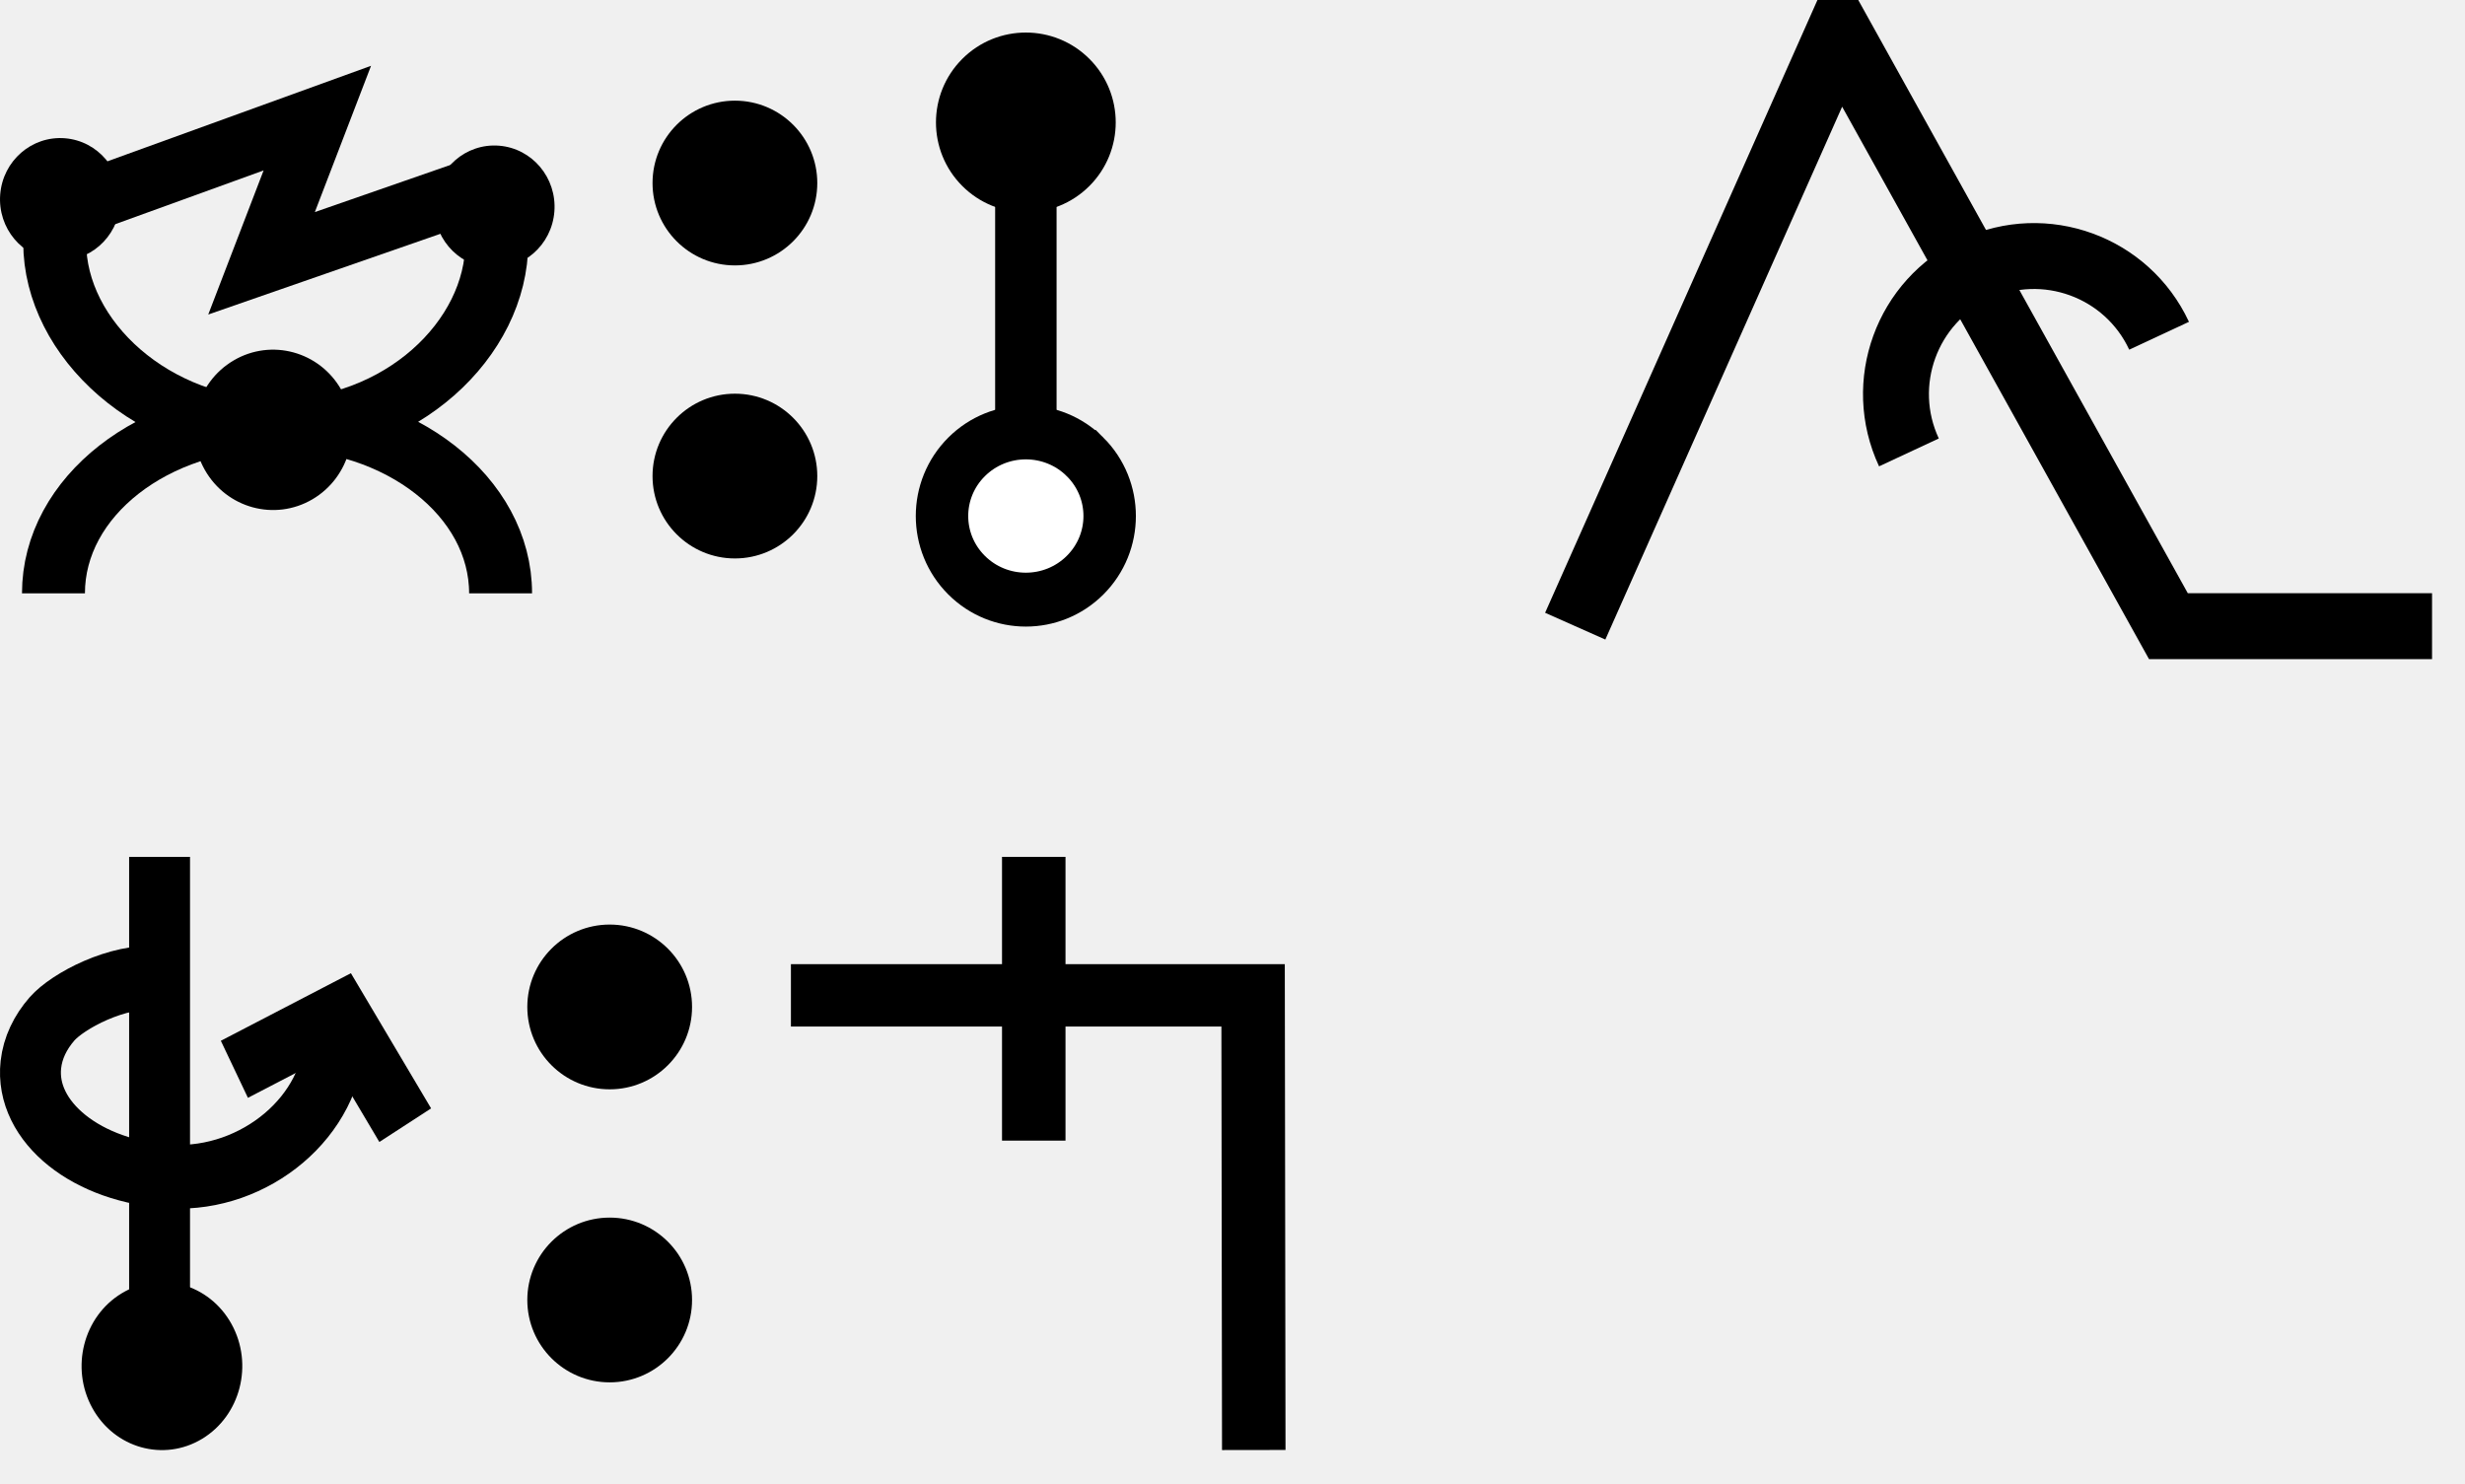
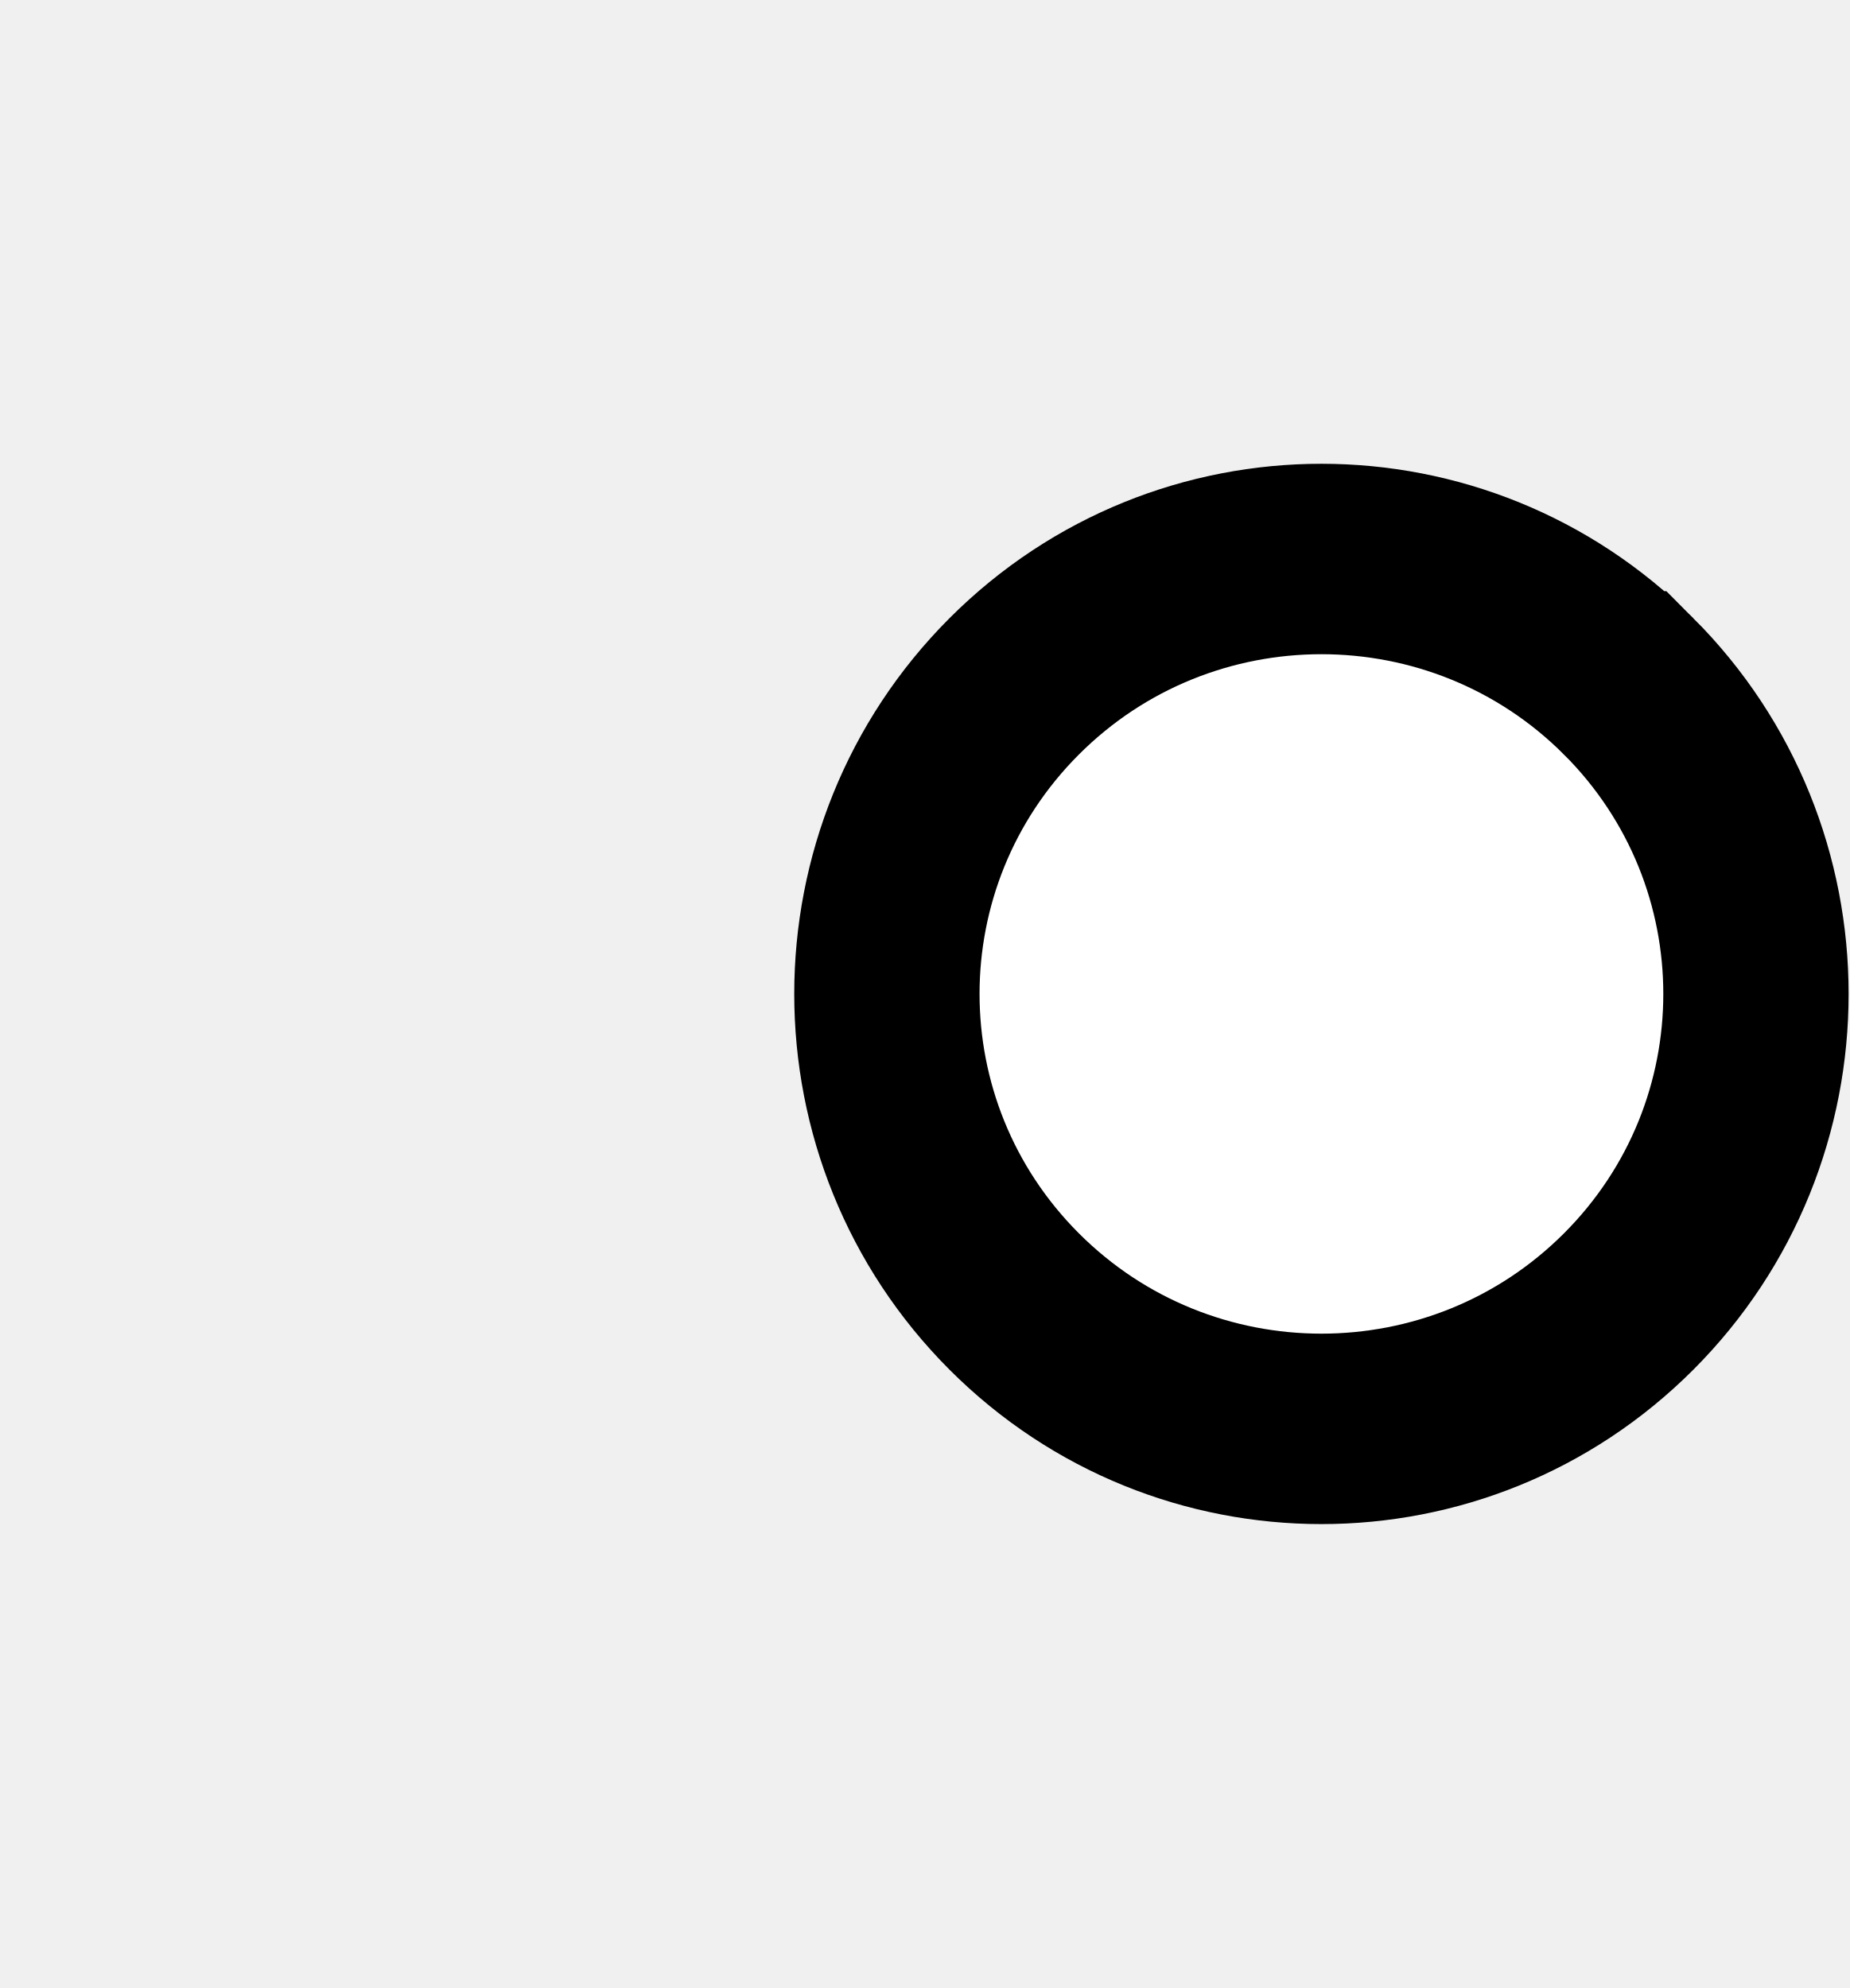
- <svg xmlns="http://www.w3.org/2000/svg" width="74.8" height="45" viewBox="0 0 74.8 45" version="1.1" id="svg3807">
+ <svg xmlns="http://www.w3.org/2000/svg" width="18.6" height="20" viewBox="0 0 18.6 20" version="1.1" id="svg3807">
  <g id="layer L1" transform="translate(0,10)">
    <g transform="translate(0,0)">
+       <g />
+     </g>
+     <g transform="translate(8,0)">
      <g id="layer1" transform="translate(0,-291.7083)">
        <g transform="matrix(1.172932,0,0,-0.9520283,-583.8196,-1486.07)" id="g10351" style="stroke-width:1.788;stroke-miterlimit:4;stroke-dasharray:none">
          <g transform="matrix(0.9094024,0,0,1.120415,45.09442,226.1223)" id="g10351-0" style="stroke-width:1.789;stroke-miterlimit:4;stroke-dasharray:none">
            <g id="g2601" transform="matrix(0.8925618,0,0,0.8925266,53.47671,-202.8362)" style="stroke-width:2.005">
              <g transform="matrix(0.9161032,0,0,-0.9078513,101.9969,-4745.411)" id="g14246" style="stroke-width:2.177;stroke-miterlimit:4;stroke-dasharray:none">
                <g transform="matrix(1.222974,0,0,1.234139,-146.3597,738.2648)" id="g14253">
                  <g transform="translate(-39.3611,1.9848)" id="g14264" style="stroke-width:1.772;stroke-miterlimit:4;stroke-dasharray:none">
                    <g id="g10359-10-8" transform="matrix(1,0,0,-1,-52.73343,-5050.882)" style="stroke-width:1.772;stroke-miterlimit:4;stroke-dasharray:none">
                      <g transform="matrix(1,0,0,-1,9.453375,-5051.509)" id="g14371">
                        <g id="g10364-8-3" transform="matrix(1,0,0,-1,-48.16121,-5051.049)" />
                        <g transform="translate(-27.1658,1.5491)" id="g14427">
                          <g id="g10367-880-7" transform="matrix(1,0,0,-1,-48.16121,-5051.049)" />
                          <g transform="translate(-45.4538,2.7243)" id="g14438">
                            <g id="g10370-7-5" transform="matrix(1,0,0,-1,-48.16121,-5051.049)" />
                            <g transform="translate(-30.4313,0.6037)" id="g14451">
                              <g id="g12601" style="stroke-width:2.605;stroke-miterlimit:4;stroke-dasharray:none" transform="matrix(0.6486516,0,0,0.7128036,230.9036,-908.8502)">
                                <g style="stroke-width:1.48;stroke-miterlimit:4;stroke-dasharray:none" transform="matrix(1.846011,0,0,-1.679871,592.5355,-3070.463)" id="g4509-93-8">
                                  <g id="g20055" transform="matrix(0.8002002,0,0,0.8223537,5.468814,10.95793)" style="stroke-width:1.824">
                                    <g id="g20314" transform="matrix(0.9998634,0,0,-1,0.00611664,131.9087)" style="stroke-width:1.824">
                                      <g id="g22529" transform="matrix(-1,0,0,1,94.44605,-1.6809064e-6)">
                                        <g id="g22811" transform="matrix(1,0,0,-1,0,132.1269)">
-                                           <g id="g1305">
-                                             <g id="g2215" transform="translate(-4.2196546e-7,9.52066)">
-                                               <g id="layer1-6-3-56-3-8-9" transform="matrix(-0.7177191,0,0,-0.698289,-398.6905,-82.09261)" style="stroke-width:3.789;stroke-miterlimit:4;stroke-dasharray:none">
-                                                 <g transform="matrix(5.820712,0,0,5.820712,-711.3569,-666.8932)" id="g5414-3-0-2-5-3-2" style="stroke-width:3.789">
-                                                   <g transform="matrix(0.2597607,0,0,0.2597607,12.18558,38.7607)" id="g4442-6-1-3-9-93-5-0" style="stroke-width:3.789">
-                                                     <g transform="rotate(180,65.80256,172.9668)" id="g4446-6-9-0-0-1-4-6-2" style="stroke-width:3.789">
-                                                       <g transform="translate(-1.010153,-6.12405)" id="g4404-1-2-4-9-2-1-5-3" style="stroke-width:3.789">
-                                                         <g id="g2346" transform="translate(-4.876876,-21.22961)">
-                                                           <g id="g3529">
-                                                             <g id="g3974" transform="translate(-9.46846,29.4583)">
-                                                               <g transform="matrix(-0.5101297,0,0,-0.5101298,14.68451,-1752.911)" id="g7051" style="stroke-width:3.34;stroke-miterlimit:4;stroke-dasharray:none">
-                                                                 <g id="g4623" transform="translate(4.036271,-3.796403)">
-                                                                   <g id="g5597" transform="translate(-3.375111,-0.8234986)">
-                                                                     <g id="g6221" transform="matrix(0.9009907,0,0,0.8820138,-24.61696,-447.1517)" style="stroke-width:3.747">
-                                                                       <path id="path3355-6-3-5-6-2" d="m -221.783,-3796.299 c 0,5.875 -5.733,11.389 -13.084,11.389 -7.351,0 -13.235,-5.515 -13.235,-11.389" style="fill:none;fill-rule:evenodd;stroke:#000000;stroke-width:3.747;stroke-linecap:butt;stroke-linejoin:miter;stroke-miterlimit:4;stroke-dasharray:none;stroke-opacity:1" />
-                                                                       <path id="path3355-6-3-5-6-0-1" d="m -221.557,-3774.97 c 0,-5.875 -5.959,-10.637 -13.309,-10.637 -7.351,0 -13.31,4.762 -13.31,10.637" style="fill:none;fill-rule:evenodd;stroke:#000000;stroke-width:3.747;stroke-linecap:butt;stroke-linejoin:miter;stroke-miterlimit:4;stroke-dasharray:none;stroke-opacity:1" />
-                                                                       <ellipse transform="matrix(-0.4855923,-0.8741854,0.8574619,-0.5145474,0,0)" cy="1633.314" cx="3368.272" id="path3355-3-5-8-6-3" style="fill:#000000;fill-opacity:1;fill-rule:evenodd;stroke:none;stroke-width:3.748;stroke-linecap:butt;stroke-linejoin:miter;stroke-miterlimit:4;stroke-dasharray:none;stroke-opacity:1" rx="4.83" ry="4.737" />
-                                                                       <path style="fill:none;fill-rule:evenodd;stroke:#000000;stroke-width:3.747;stroke-linecap:butt;stroke-linejoin:miter;stroke-miterlimit:4;stroke-dasharray:none;stroke-opacity:1" d="m -247.497,-3798.307 15.03,-5.562 -3.321,8.829 13.648,-4.847" id="path4176-8-1-6-4-8-9-4-9-0" />
-                                                                       <ellipse transform="matrix(0.9967169,0.08096539,-0.07498266,0.9971848,0,0)" style="fill:#000000;fill-opacity:1;fill-rule:evenodd;stroke:none;stroke-width:3.747;stroke-linecap:butt;stroke-linejoin:miter;stroke-miterlimit:4;stroke-dasharray:none;stroke-opacity:1" id="path3355-3-80-0-9-6-8-6-25-4-9" cx="-531.94" cy="-3766.465" rx="3.585" ry="3.724" />
-                                                                       <ellipse transform="matrix(0.9967169,0.08096539,-0.07498266,0.9971848,0,0)" style="fill:#000000;fill-opacity:1;fill-rule:evenodd;stroke:none;stroke-width:3.747;stroke-linecap:butt;stroke-linejoin:miter;stroke-miterlimit:4;stroke-dasharray:none;stroke-opacity:1" id="path3355-3-2-5-3-2-8-4-2-5-9" cx="-506.132" cy="-3768.107" rx="3.585" ry="3.724" />
-                                                                     </g>
-                                                                   </g>
-                                                                 </g>
-                                                               </g>
-                                                             </g>
-                                                           </g>
-                                                         </g>
-                                                       </g>
-                                                     </g>
-                                                   </g>
-                                                 </g>
-                                               </g>
-                                             </g>
-                                           </g>
+                                           <path style="fill:#ffffff;fill-opacity:1;fill-rule:evenodd;stroke:#000000;stroke-width:1.824;stroke-linecap:butt;stroke-linejoin:miter;stroke-miterlimit:4;stroke-dasharray:none;stroke-opacity:1" d="m 47.844,69.01 a 4.277,4.166 0 0 1 1.25e-4,-5.892 4.277,4.166 0 0 1 6.048,0 4.277,4.166 0 0 1 1.24e-4,5.892 4.277,4.166 0 0 1 -6.048,0 z" id="path3355-32-59-4-94-6-5-9-6-1-3" />
                                        </g>
                                      </g>
                                    </g>
                                  </g>
                                </g>
                              </g>
                            </g>
                          </g>
                        </g>
                      </g>
                    </g>
                  </g>
                </g>
              </g>
            </g>
          </g>
        </g>
      </g>
    </g>
-     <g transform="translate(19.8,0)">
-       <g id="layer1" transform="translate(0,-291.7083)">
-         <g transform="matrix(1.172932,0,0,-0.9520283,-583.8196,-1486.07)" id="g10351" style="stroke-width:1.788;stroke-miterlimit:4;stroke-dasharray:none">
-           <g transform="matrix(0.9094024,0,0,1.120415,45.09442,226.1223)" id="g10351-0" style="stroke-width:1.789;stroke-miterlimit:4;stroke-dasharray:none">
-             <g id="g2601" transform="matrix(0.8925618,0,0,0.8925266,53.47671,-202.8362)" style="stroke-width:2.005">
-               <g transform="matrix(0.9161032,0,0,-0.9078513,101.9969,-4745.411)" id="g14246" style="stroke-width:2.177;stroke-miterlimit:4;stroke-dasharray:none">
-                 <g transform="matrix(1.222974,0,0,1.234139,-146.3597,738.2648)" id="g14253">
-                   <g transform="translate(-39.3611,1.9848)" id="g14264" style="stroke-width:1.772;stroke-miterlimit:4;stroke-dasharray:none">
-                     <g id="g10359-10-8" transform="matrix(1,0,0,-1,-52.73343,-5050.882)" style="stroke-width:1.772;stroke-miterlimit:4;stroke-dasharray:none">
-                       <g transform="matrix(1,0,0,-1,9.453375,-5051.509)" id="g14371">
-                         <g id="g10364-8-3" transform="matrix(1,0,0,-1,-48.16121,-5051.049)" />
-                         <g transform="translate(-27.1658,1.5491)" id="g14427">
-                           <g id="g10367-880-7" transform="matrix(1,0,0,-1,-48.16121,-5051.049)" />
-                           <g transform="translate(-45.4538,2.7243)" id="g14438">
-                             <g id="g10370-7-5" transform="matrix(1,0,0,-1,-48.16121,-5051.049)" />
-                             <g transform="translate(-30.4313,0.6037)" id="g14451">
-                               <g id="g12601" style="stroke-width:2.605;stroke-miterlimit:4;stroke-dasharray:none" transform="matrix(0.6486516,0,0,0.7128036,230.9036,-908.8502)">
-                                 <g id="layer1-6-3-56-3-8-9" transform="matrix(1.060054,0,0,0.9646497,1319.467,-2988.315)" style="stroke-width:3.789">
-                                   <g transform="matrix(5.820712,0,0,5.820712,-711.3569,-666.8932)" id="g5414-3-0-2-5-3-2" style="stroke-width:3.789">
-                                     <g transform="matrix(0.2597607,0,0,0.2597607,12.18558,38.7607)" id="g4442-6-1-3-9-93-5-0" style="stroke-width:3.789">
-                                       <g transform="rotate(180,65.80256,172.9668)" id="g4446-6-9-0-0-1-4-6-2" style="stroke-width:3.789">
-                                         <g transform="translate(-1.010153,-6.12405)" id="g4404-1-2-4-9-2-1-5-3" style="stroke-width:3.789">
-                                           <circle style="fill:#000000;fill-opacity:1;fill-rule:evenodd;stroke:none;stroke-width:1.454;stroke-linecap:butt;stroke-linejoin:miter;stroke-miterlimit:4;stroke-dasharray:none;stroke-opacity:1" id="path3355-3-8-2-7-5-9-7" cx="-118.645" cy="-195.522" r="2.254" transform="scale(-1)" />
-                                           <circle style="fill:#000000;fill-opacity:1;fill-rule:evenodd;stroke:none;stroke-width:1.454;stroke-linecap:butt;stroke-linejoin:miter;stroke-miterlimit:4;stroke-dasharray:none;stroke-opacity:1" id="path3355-3-8-9-5-0-0-9-5" cx="-118.645" cy="-187.504" r="2.254" transform="scale(-1)" />
-                                         </g>
-                                       </g>
-                                     </g>
-                                   </g>
-                                 </g>
-                               </g>
-                             </g>
-                           </g>
-                         </g>
-                       </g>
-                     </g>
-                   </g>
-                 </g>
-               </g>
-             </g>
-           </g>
-         </g>
-       </g>
-     </g>
-     <g transform="translate(27.8,0)">
-       <g id="layer1" transform="translate(0,-291.7083)">
-         <g transform="matrix(1.172932,0,0,-0.9520283,-583.8196,-1486.07)" id="g10351" style="stroke-width:1.788;stroke-miterlimit:4;stroke-dasharray:none">
-           <g transform="matrix(0.9094024,0,0,1.120415,45.09442,226.1223)" id="g10351-0" style="stroke-width:1.789;stroke-miterlimit:4;stroke-dasharray:none">
-             <g id="g2601" transform="matrix(0.8925618,0,0,0.8925266,53.47671,-202.8362)" style="stroke-width:2.005">
-               <g transform="matrix(0.9161032,0,0,-0.9078513,101.9969,-4745.411)" id="g14246" style="stroke-width:2.177;stroke-miterlimit:4;stroke-dasharray:none">
-                 <g transform="matrix(1.222974,0,0,1.234139,-146.3597,738.2648)" id="g14253">
-                   <g transform="translate(-39.3611,1.9848)" id="g14264" style="stroke-width:1.772;stroke-miterlimit:4;stroke-dasharray:none">
-                     <g id="g10359-10-8" transform="matrix(1,0,0,-1,-52.73343,-5050.882)" style="stroke-width:1.772;stroke-miterlimit:4;stroke-dasharray:none">
-                       <g transform="matrix(1,0,0,-1,9.453375,-5051.509)" id="g14371">
-                         <g id="g10364-8-3" transform="matrix(1,0,0,-1,-48.16121,-5051.049)" />
-                         <g transform="translate(-27.1658,1.5491)" id="g14427">
-                           <g id="g10367-880-7" transform="matrix(1,0,0,-1,-48.16121,-5051.049)" />
-                           <g transform="translate(-45.4538,2.7243)" id="g14438">
-                             <g id="g10370-7-5" transform="matrix(1,0,0,-1,-48.16121,-5051.049)" />
-                             <g transform="translate(-30.4313,0.6037)" id="g14451">
-                               <g id="g12601" style="stroke-width:2.605;stroke-miterlimit:4;stroke-dasharray:none" transform="matrix(0.6486516,0,0,0.7128036,230.9036,-908.8502)">
-                                 <g style="stroke-width:1.48;stroke-miterlimit:4;stroke-dasharray:none" transform="matrix(1.846011,0,0,-1.679871,592.5355,-3070.463)" id="g4509-93-8">
-                                   <g id="g20055" transform="matrix(0.8002002,0,0,0.8223537,5.468814,10.95793)" style="stroke-width:1.824">
-                                     <g id="g20314" transform="matrix(0.9998634,0,0,-1,0.00611664,131.9087)" style="stroke-width:1.824">
-                                       <g id="g22529" transform="matrix(-1,0,0,1,94.44605,-1.6809064e-6)">
-                                         <g id="g22811" transform="matrix(1,0,0,-1,0,132.1269)">
-                                           <g id="g1305">
-                                             <g id="g1622" transform="translate(26.83293,-44.31287)">
-                                               <path id="path4186-6-2-41-1-9-8-7-0-46" d="m 25.955,103.648 v 13.806" style="fill:none;fill-rule:evenodd;stroke:#000000;stroke-width:1.824;stroke-linecap:butt;stroke-linejoin:miter;stroke-miterlimit:4;stroke-dasharray:none;stroke-opacity:1" />
-                                               <path style="fill:#ffffff;fill-opacity:1;fill-rule:evenodd;stroke:#000000;stroke-width:1.557;stroke-linecap:butt;stroke-linejoin:miter;stroke-miterlimit:4;stroke-dasharray:none;stroke-opacity:1" d="m 24.195,106.697 a 2.489,2.415 0 0 1 7.3e-5,-3.415 2.489,2.415 0 0 1 3.521,0 2.489,2.415 0 0 1 7.2e-5,3.415 2.489,2.415 0 0 1 -3.521,0 z" id="path3355-32-59-4-94-6-5-4" />
-                                               <circle transform="matrix(0.716742,-0.6973384,0.716742,0.6973384,0,0)" r="2.633" cy="101.538" cx="-65.325" id="path3355-3-9-5-1-15-1-2-4-2-5-9-6-8-2-6-5-25" style="fill:#000000;fill-opacity:1;fill-rule:evenodd;stroke:none;stroke-width:1.03;stroke-linecap:butt;stroke-linejoin:miter;stroke-miterlimit:4;stroke-dasharray:none;stroke-opacity:1" />
-                                             </g>
-                                           </g>
-                                         </g>
-                                       </g>
-                                     </g>
-                                   </g>
-                                 </g>
-                               </g>
-                             </g>
-                           </g>
-                         </g>
-                       </g>
-                     </g>
-                   </g>
-                 </g>
-               </g>
-             </g>
-           </g>
-         </g>
-       </g>
-     </g>
-     <g transform="translate(37.8,0)">
-       <g transform="translate(0,-10)">
-         <path fill="none" stroke-width="2" stroke="black" d="m 2.164,4.18 c -2.313,0 -4.188,-1.875 -4.188,-4.188 0,-2.313 1.875,-4.188 4.188,-4.188" transform="translate(23,10) rotate(65)" />
-         <polyline points="10,19 18,1 18,1 28,19 36,19 " style="fill:none;stroke:black;stroke-width:2" />
-       </g>
-     </g>
-   </g>
-   <g id="layer L3" transform="translate(0,35)">
-     <g transform="translate(0,0)">
-       <g id="layer1" transform="translate(0,-291.7083)">
-         <g transform="matrix(1.172932,0,0,-0.9520283,-583.8196,-1486.07)" id="g10351" style="stroke-width:1.788;stroke-miterlimit:4;stroke-dasharray:none">
-           <g transform="matrix(0.9094024,0,0,1.120415,45.09442,226.1223)" id="g10351-0" style="stroke-width:1.789;stroke-miterlimit:4;stroke-dasharray:none">
-             <g id="g2601" transform="matrix(0.8925618,0,0,0.8925266,53.47671,-202.8362)" style="stroke-width:2.005">
-               <g transform="matrix(0.9161032,0,0,-0.9078513,101.9969,-4745.411)" id="g14246" style="stroke-width:2.177;stroke-miterlimit:4;stroke-dasharray:none">
-                 <g transform="matrix(1.222974,0,0,1.234139,-146.3597,738.2648)" id="g14253">
-                   <g transform="translate(-39.3611,1.9848)" id="g14264" style="stroke-width:1.772;stroke-miterlimit:4;stroke-dasharray:none">
-                     <g id="g10359-10-8" transform="matrix(1,0,0,-1,-52.73343,-5050.882)" style="stroke-width:1.772;stroke-miterlimit:4;stroke-dasharray:none">
-                       <g transform="matrix(1,0,0,-1,9.453375,-5051.509)" id="g14371">
-                         <g id="g10364-8-3" transform="matrix(1,0,0,-1,-48.16121,-5051.049)" />
-                         <g transform="translate(-27.1658,1.5491)" id="g14427">
-                           <g id="g10367-880-7" transform="matrix(1,0,0,-1,-48.16121,-5051.049)" />
-                           <g transform="translate(-45.4538,2.7243)" id="g14438">
-                             <g id="g10370-7-5" transform="matrix(1,0,0,-1,-48.16121,-5051.049)" />
-                             <g transform="translate(-30.4313,0.6037)" id="g14451">
-                               <g id="g12601" style="stroke-width:2.605;stroke-miterlimit:4;stroke-dasharray:none" transform="matrix(0.6486516,0,0,0.7128036,230.9036,-908.8502)">
-                                 <g style="stroke-width:1.48;stroke-miterlimit:4;stroke-dasharray:none" transform="matrix(1.846011,0,0,-1.679871,592.5355,-3070.463)" id="g4509-93-8">
-                                   <g id="g20055" transform="matrix(0.8002002,0,0,0.8223537,5.468814,10.95793)" style="stroke-width:1.824">
-                                     <g id="g20314" transform="matrix(0.9998634,0,0,-1,0.00611664,131.9087)" style="stroke-width:1.824">
-                                       <g id="g22529" transform="matrix(-1,0,0,1,94.44605,-1.6809064e-6)">
-                                         <g id="g22811" transform="matrix(1,0,0,-1,0,132.1269)">
-                                           <g id="g1305">
-                                             <g id="g2215" transform="translate(-4.2196546e-7,9.52066)">
-                                               <g id="layer1-6-3-56-3-8-9" transform="matrix(-0.7177191,0,0,-0.698289,-398.6905,-82.09261)" style="stroke-width:3.789;stroke-miterlimit:4;stroke-dasharray:none">
-                                                 <g transform="matrix(5.820712,0,0,5.820712,-711.3569,-666.8932)" id="g5414-3-0-2-5-3-2" style="stroke-width:3.789">
-                                                   <g transform="matrix(0.2597607,0,0,0.2597607,12.18558,38.7607)" id="g4442-6-1-3-9-93-5-0" style="stroke-width:3.789">
-                                                     <g transform="rotate(180,65.80256,172.9668)" id="g4446-6-9-0-0-1-4-6-2" style="stroke-width:3.789">
-                                                       <g transform="translate(-1.010153,-6.12405)" id="g4404-1-2-4-9-2-1-5-3" style="stroke-width:3.789">
-                                                         <g id="g2346" transform="translate(-4.876876,-21.22961)">
-                                                           <g id="g3529">
-                                                             <g id="g3974" transform="translate(-9.46846,29.4583)">
-                                                               <g transform="matrix(-0.5101297,0,0,-0.5101298,14.68451,-1752.911)" id="g7051" style="stroke-width:3.34;stroke-miterlimit:4;stroke-dasharray:none">
-                                                                 <g id="g4623" transform="translate(4.036271,-3.796403)">
-                                                                   <g id="g5597" transform="translate(-3.375111,-0.8234986)">
-                                                                     <g transform="matrix(1.264215,0,0,1.322234,-1557.045,1457.496)" id="g8026-8-0" style="stroke-width:2.584;stroke-miterlimit:4;stroke-dasharray:none">
-                                                                       <circle transform="rotate(-120)" r="3.409" cy="2880.918" cx="2910.12" id="path3355-3-5-8-1-46" style="fill:#000000;fill-opacity:1;fill-rule:evenodd;stroke:none;stroke-width:2.584;stroke-linecap:butt;stroke-linejoin:miter;stroke-miterlimit:4;stroke-dasharray:none;stroke-opacity:1" />
-                                                                       <path id="path4186-6-7-9-2-6-0-9-9-28-2" d="m 1050.211,-3970.468 -2.783,-4.485 -4.466,2.218" style="fill:none;fill-rule:evenodd;stroke:#000000;stroke-width:2.584;stroke-linecap:butt;stroke-linejoin:miter;stroke-miterlimit:4;stroke-dasharray:none;stroke-opacity:1" />
-                                                                       <path id="path3355-2-3-9-67" d="m 1039.737,-3976.441 c -1.733,-0.147 -3.852,0.938 -4.514,1.663 -0.498,0.546 -0.816,1.174 -0.895,1.851 -0.271,2.331 2.392,4.365 5.948,4.543 3.556,0.178 6.894,-2.456 6.93,-5.68" style="fill:none;fill-rule:evenodd;stroke:#000000;stroke-width:2.584;stroke-linecap:butt;stroke-linejoin:miter;stroke-miterlimit:4;stroke-dasharray:none;stroke-opacity:1" />
-                                                                       <path id="path4186-6-7-94-4-3-5" d="m 1039.788,-3981.352 v 18.409" style="fill:none;fill-rule:evenodd;stroke:#000000;stroke-width:2.584;stroke-linecap:butt;stroke-linejoin:miter;stroke-miterlimit:4;stroke-dasharray:none;stroke-opacity:1" />
-                                                                     </g>
-                                                                   </g>
-                                                                 </g>
-                                                               </g>
-                                                             </g>
-                                                           </g>
-                                                         </g>
-                                                       </g>
-                                                     </g>
-                                                   </g>
-                                                 </g>
-                                               </g>
-                                             </g>
-                                           </g>
-                                         </g>
-                                       </g>
-                                     </g>
-                                   </g>
-                                 </g>
-                               </g>
-                             </g>
-                           </g>
-                         </g>
-                       </g>
-                     </g>
-                   </g>
-                 </g>
-               </g>
-             </g>
-           </g>
-         </g>
-       </g>
-     </g>
-     <g transform="translate(16,0)">
-       <g id="layer1" transform="translate(0,-291.7083)">
-         <g transform="matrix(1.172932,0,0,-0.9520283,-583.8196,-1486.07)" id="g10351" style="stroke-width:1.788;stroke-miterlimit:4;stroke-dasharray:none">
-           <g transform="matrix(0.9094024,0,0,1.120415,45.09442,226.1223)" id="g10351-0" style="stroke-width:1.789;stroke-miterlimit:4;stroke-dasharray:none">
-             <g id="g2601" transform="matrix(0.8925618,0,0,0.8925266,53.47671,-202.8362)" style="stroke-width:2.005">
-               <g transform="matrix(0.9161032,0,0,-0.9078513,101.9969,-4745.411)" id="g14246" style="stroke-width:2.177;stroke-miterlimit:4;stroke-dasharray:none">
-                 <g transform="matrix(1.222974,0,0,1.234139,-146.3597,738.2648)" id="g14253">
-                   <g transform="translate(-39.3611,1.9848)" id="g14264" style="stroke-width:1.772;stroke-miterlimit:4;stroke-dasharray:none">
-                     <g id="g10359-10-8" transform="matrix(1,0,0,-1,-52.73343,-5050.882)" style="stroke-width:1.772;stroke-miterlimit:4;stroke-dasharray:none">
-                       <g transform="matrix(1,0,0,-1,9.453375,-5051.509)" id="g14371">
-                         <g id="g10364-8-3" transform="matrix(1,0,0,-1,-48.16121,-5051.049)" />
-                         <g transform="translate(-27.1658,1.5491)" id="g14427">
-                           <g id="g10367-880-7" transform="matrix(1,0,0,-1,-48.16121,-5051.049)" />
-                           <g transform="translate(-45.4538,2.7243)" id="g14438">
-                             <g id="g10370-7-5" transform="matrix(1,0,0,-1,-48.16121,-5051.049)" />
-                             <g transform="translate(-30.4313,0.6037)" id="g14451">
-                               <g id="g12601" style="stroke-width:2.605;stroke-miterlimit:4;stroke-dasharray:none" transform="matrix(0.6486516,0,0,0.7128036,230.9036,-908.8502)">
-                                 <g id="layer1-6-3-56-3-8-9" transform="matrix(1.060054,0,0,0.9646497,1319.467,-2988.315)" style="stroke-width:3.789">
-                                   <g transform="matrix(5.820712,0,0,5.820712,-711.3569,-666.8932)" id="g5414-3-0-2-5-3-2" style="stroke-width:3.789">
-                                     <g transform="matrix(0.2597607,0,0,0.2597607,12.18558,38.7607)" id="g4442-6-1-3-9-93-5-0" style="stroke-width:3.789">
-                                       <g transform="rotate(180,65.80256,172.9668)" id="g4446-6-9-0-0-1-4-6-2" style="stroke-width:3.789">
-                                         <g transform="translate(-1.010153,-6.12405)" id="g4404-1-2-4-9-2-1-5-3" style="stroke-width:3.789">
-                                           <circle style="fill:#000000;fill-opacity:1;fill-rule:evenodd;stroke:none;stroke-width:1.454;stroke-linecap:butt;stroke-linejoin:miter;stroke-miterlimit:4;stroke-dasharray:none;stroke-opacity:1" id="path3355-3-8-2-7-5-9-7" cx="-118.645" cy="-195.522" r="2.254" transform="scale(-1)" />
-                                           <circle style="fill:#000000;fill-opacity:1;fill-rule:evenodd;stroke:none;stroke-width:1.454;stroke-linecap:butt;stroke-linejoin:miter;stroke-miterlimit:4;stroke-dasharray:none;stroke-opacity:1" id="path3355-3-8-9-5-0-0-9-5" cx="-118.645" cy="-187.504" r="2.254" transform="scale(-1)" />
-                                         </g>
-                                       </g>
-                                     </g>
-                                   </g>
-                                 </g>
-                               </g>
-                             </g>
-                           </g>
-                         </g>
-                       </g>
-                     </g>
-                   </g>
-                 </g>
-               </g>
-             </g>
-           </g>
-         </g>
-       </g>
-     </g>
-     <g transform="translate(24,0)">
-       <g transform="translate(0,0)">
-         <g id="layer1" transform="translate(0,-291.7083)">
-           <g transform="matrix(1.172932,0,0,-0.9520283,-583.8196,-1486.07)" id="g10351" style="stroke-width:1.788;stroke-miterlimit:4;stroke-dasharray:none">
-             <g transform="matrix(0.9094024,0,0,1.120415,45.09442,226.1223)" id="g10351-0" style="stroke-width:1.789;stroke-miterlimit:4;stroke-dasharray:none">
-               <g id="g2601" transform="matrix(0.8925618,0,0,0.8925266,53.47671,-202.8362)" style="stroke-width:2.005">
-                 <g id="g3084" transform="matrix(1.011122,0,0,0.9932151,-7.370096,-3.208633)" style="stroke-width:2.001">
-                   <path style="fill:none;fill-rule:evenodd;stroke:#000000;stroke-width:2.001;stroke-linecap:butt;stroke-linejoin:miter;stroke-miterlimit:4;stroke-dasharray:none;stroke-opacity:1" d="m 514.148,-1885.254 -0.021,14.59 h -14.569" id="path4186-6-7-94-7-8-3-4-9-4-6-1-9-0" />
-                   <path style="fill:none;fill-rule:evenodd;stroke:#000000;stroke-width:2.001;stroke-linecap:butt;stroke-linejoin:miter;stroke-miterlimit:4;stroke-dasharray:none;stroke-opacity:1" d="m 507.213,-1875.326 v 9.106" id="path4186-6-7-94-7-8-3-4-9-4-6-7-7-6-2" />
-                 </g>
-               </g>
-             </g>
-           </g>
-         </g>
-       </g>
-     </g>
  </g>
</svg>
